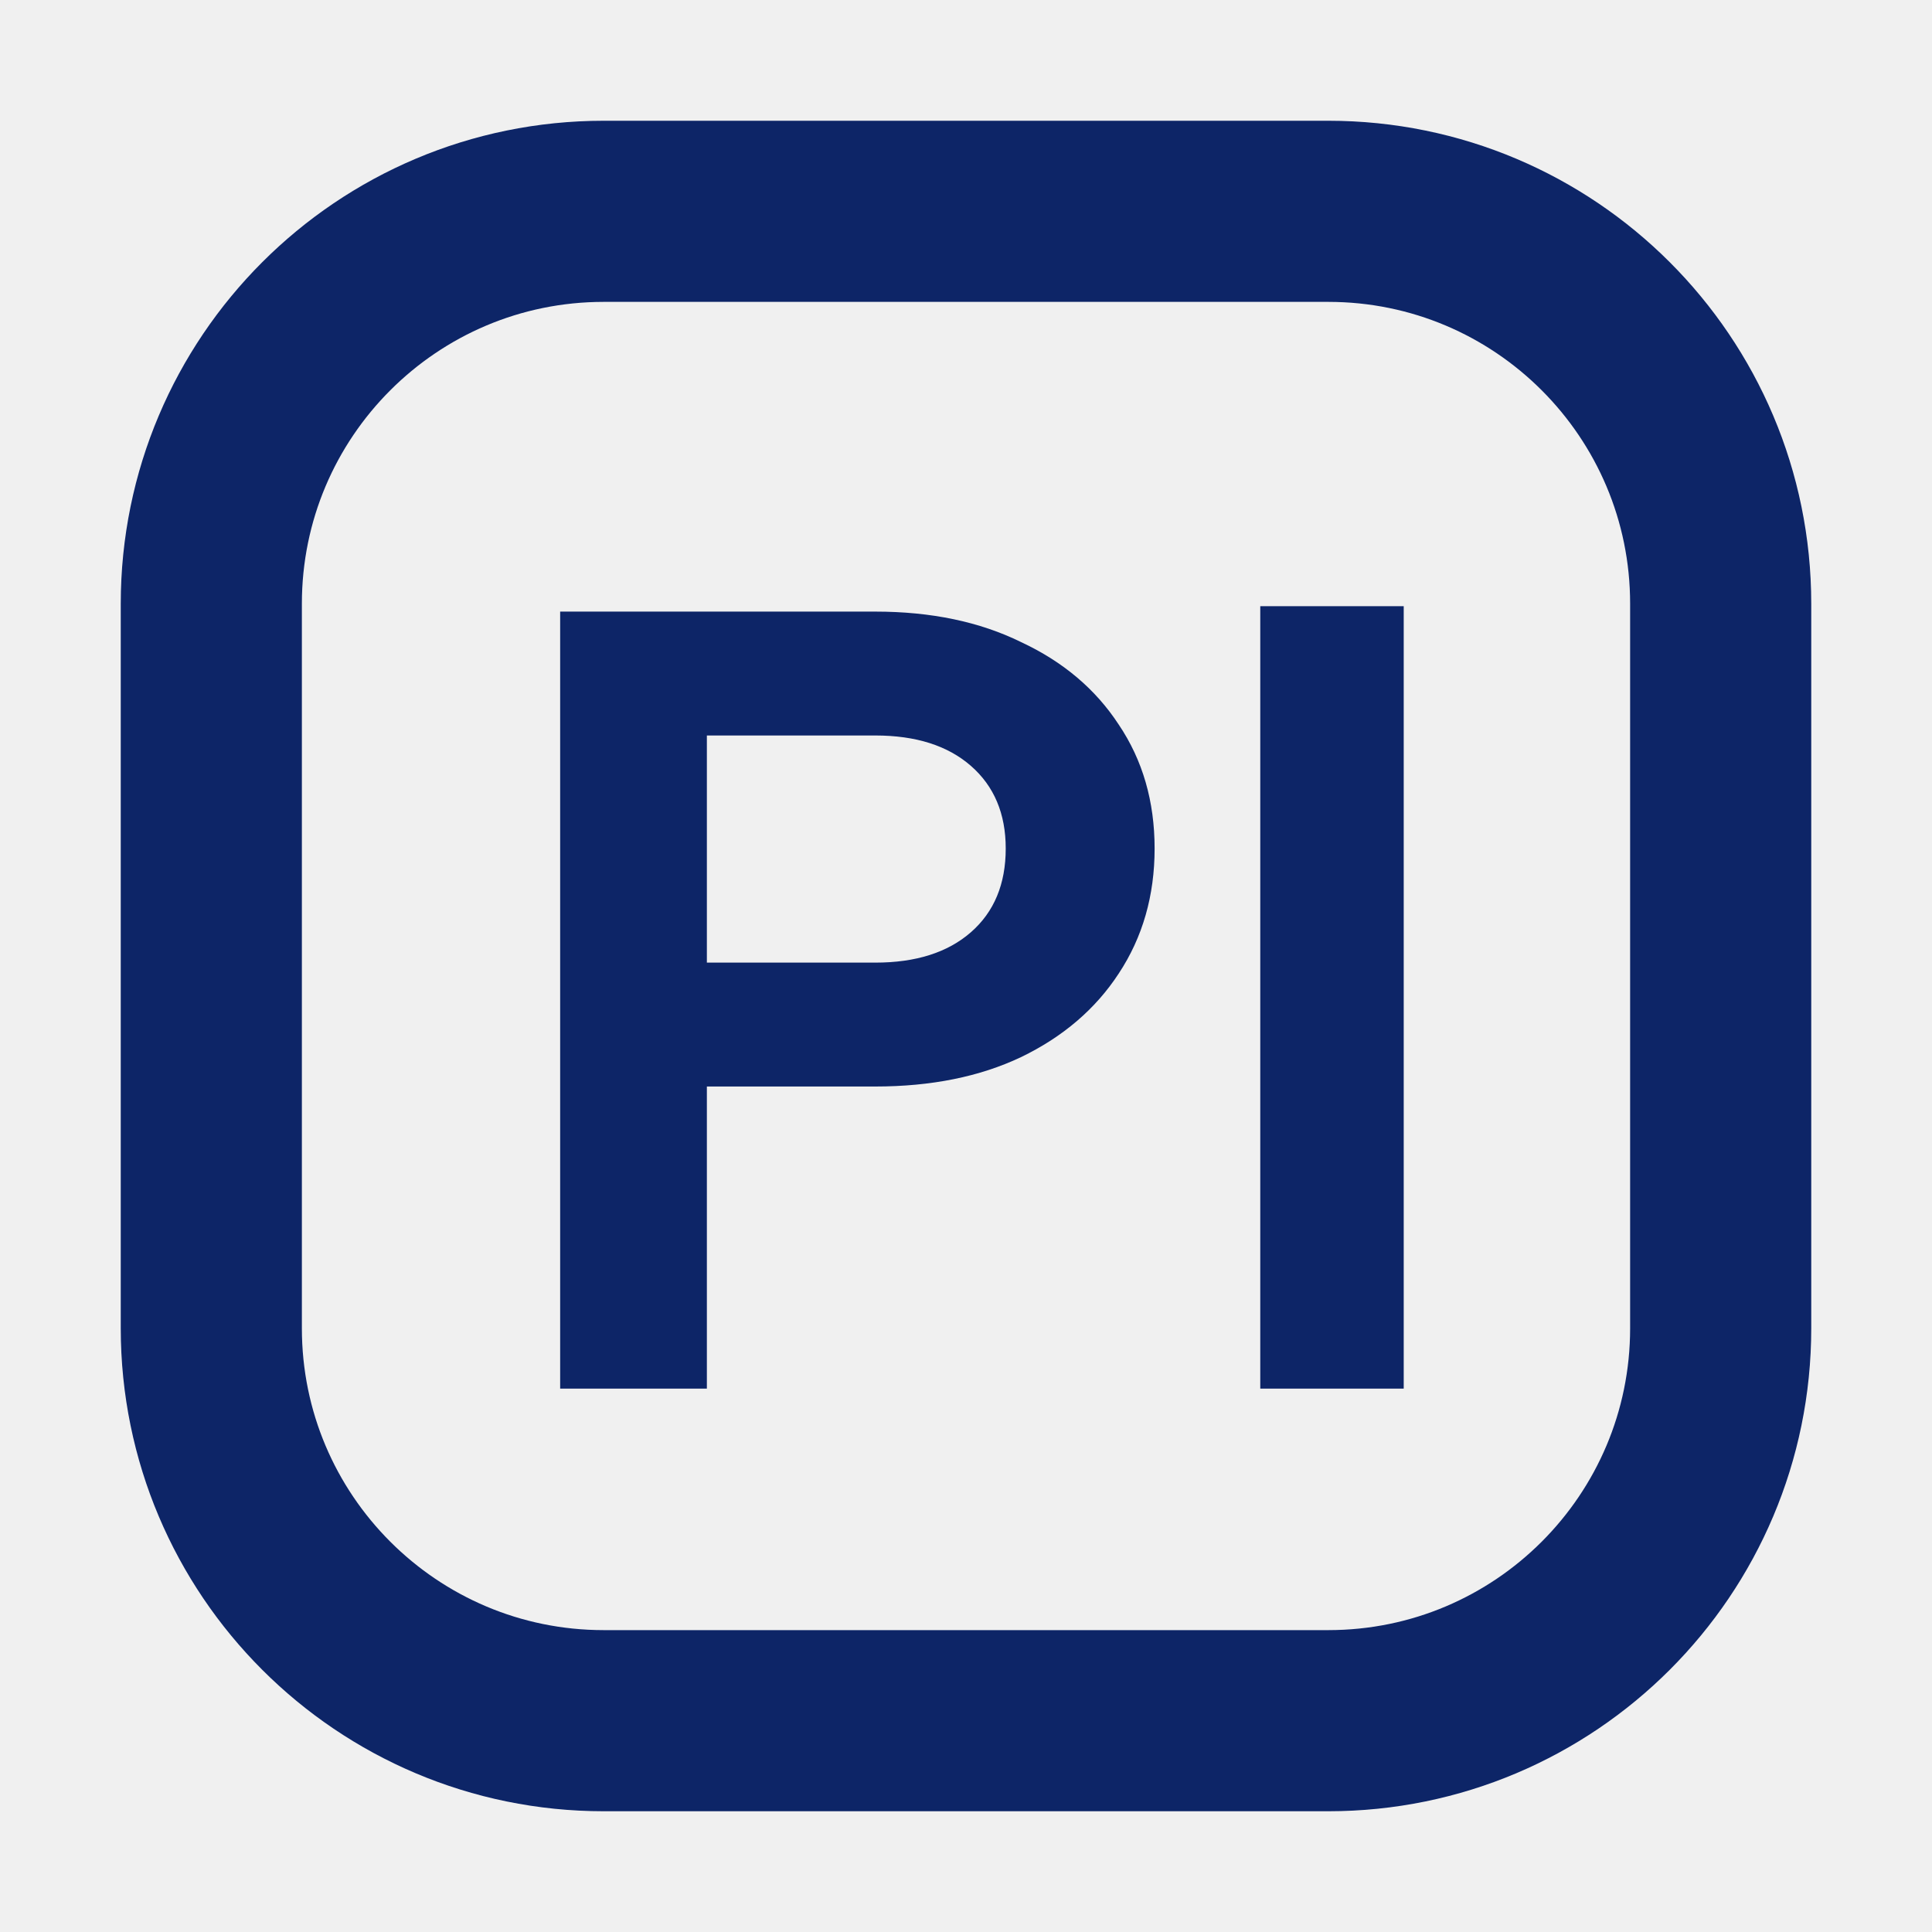
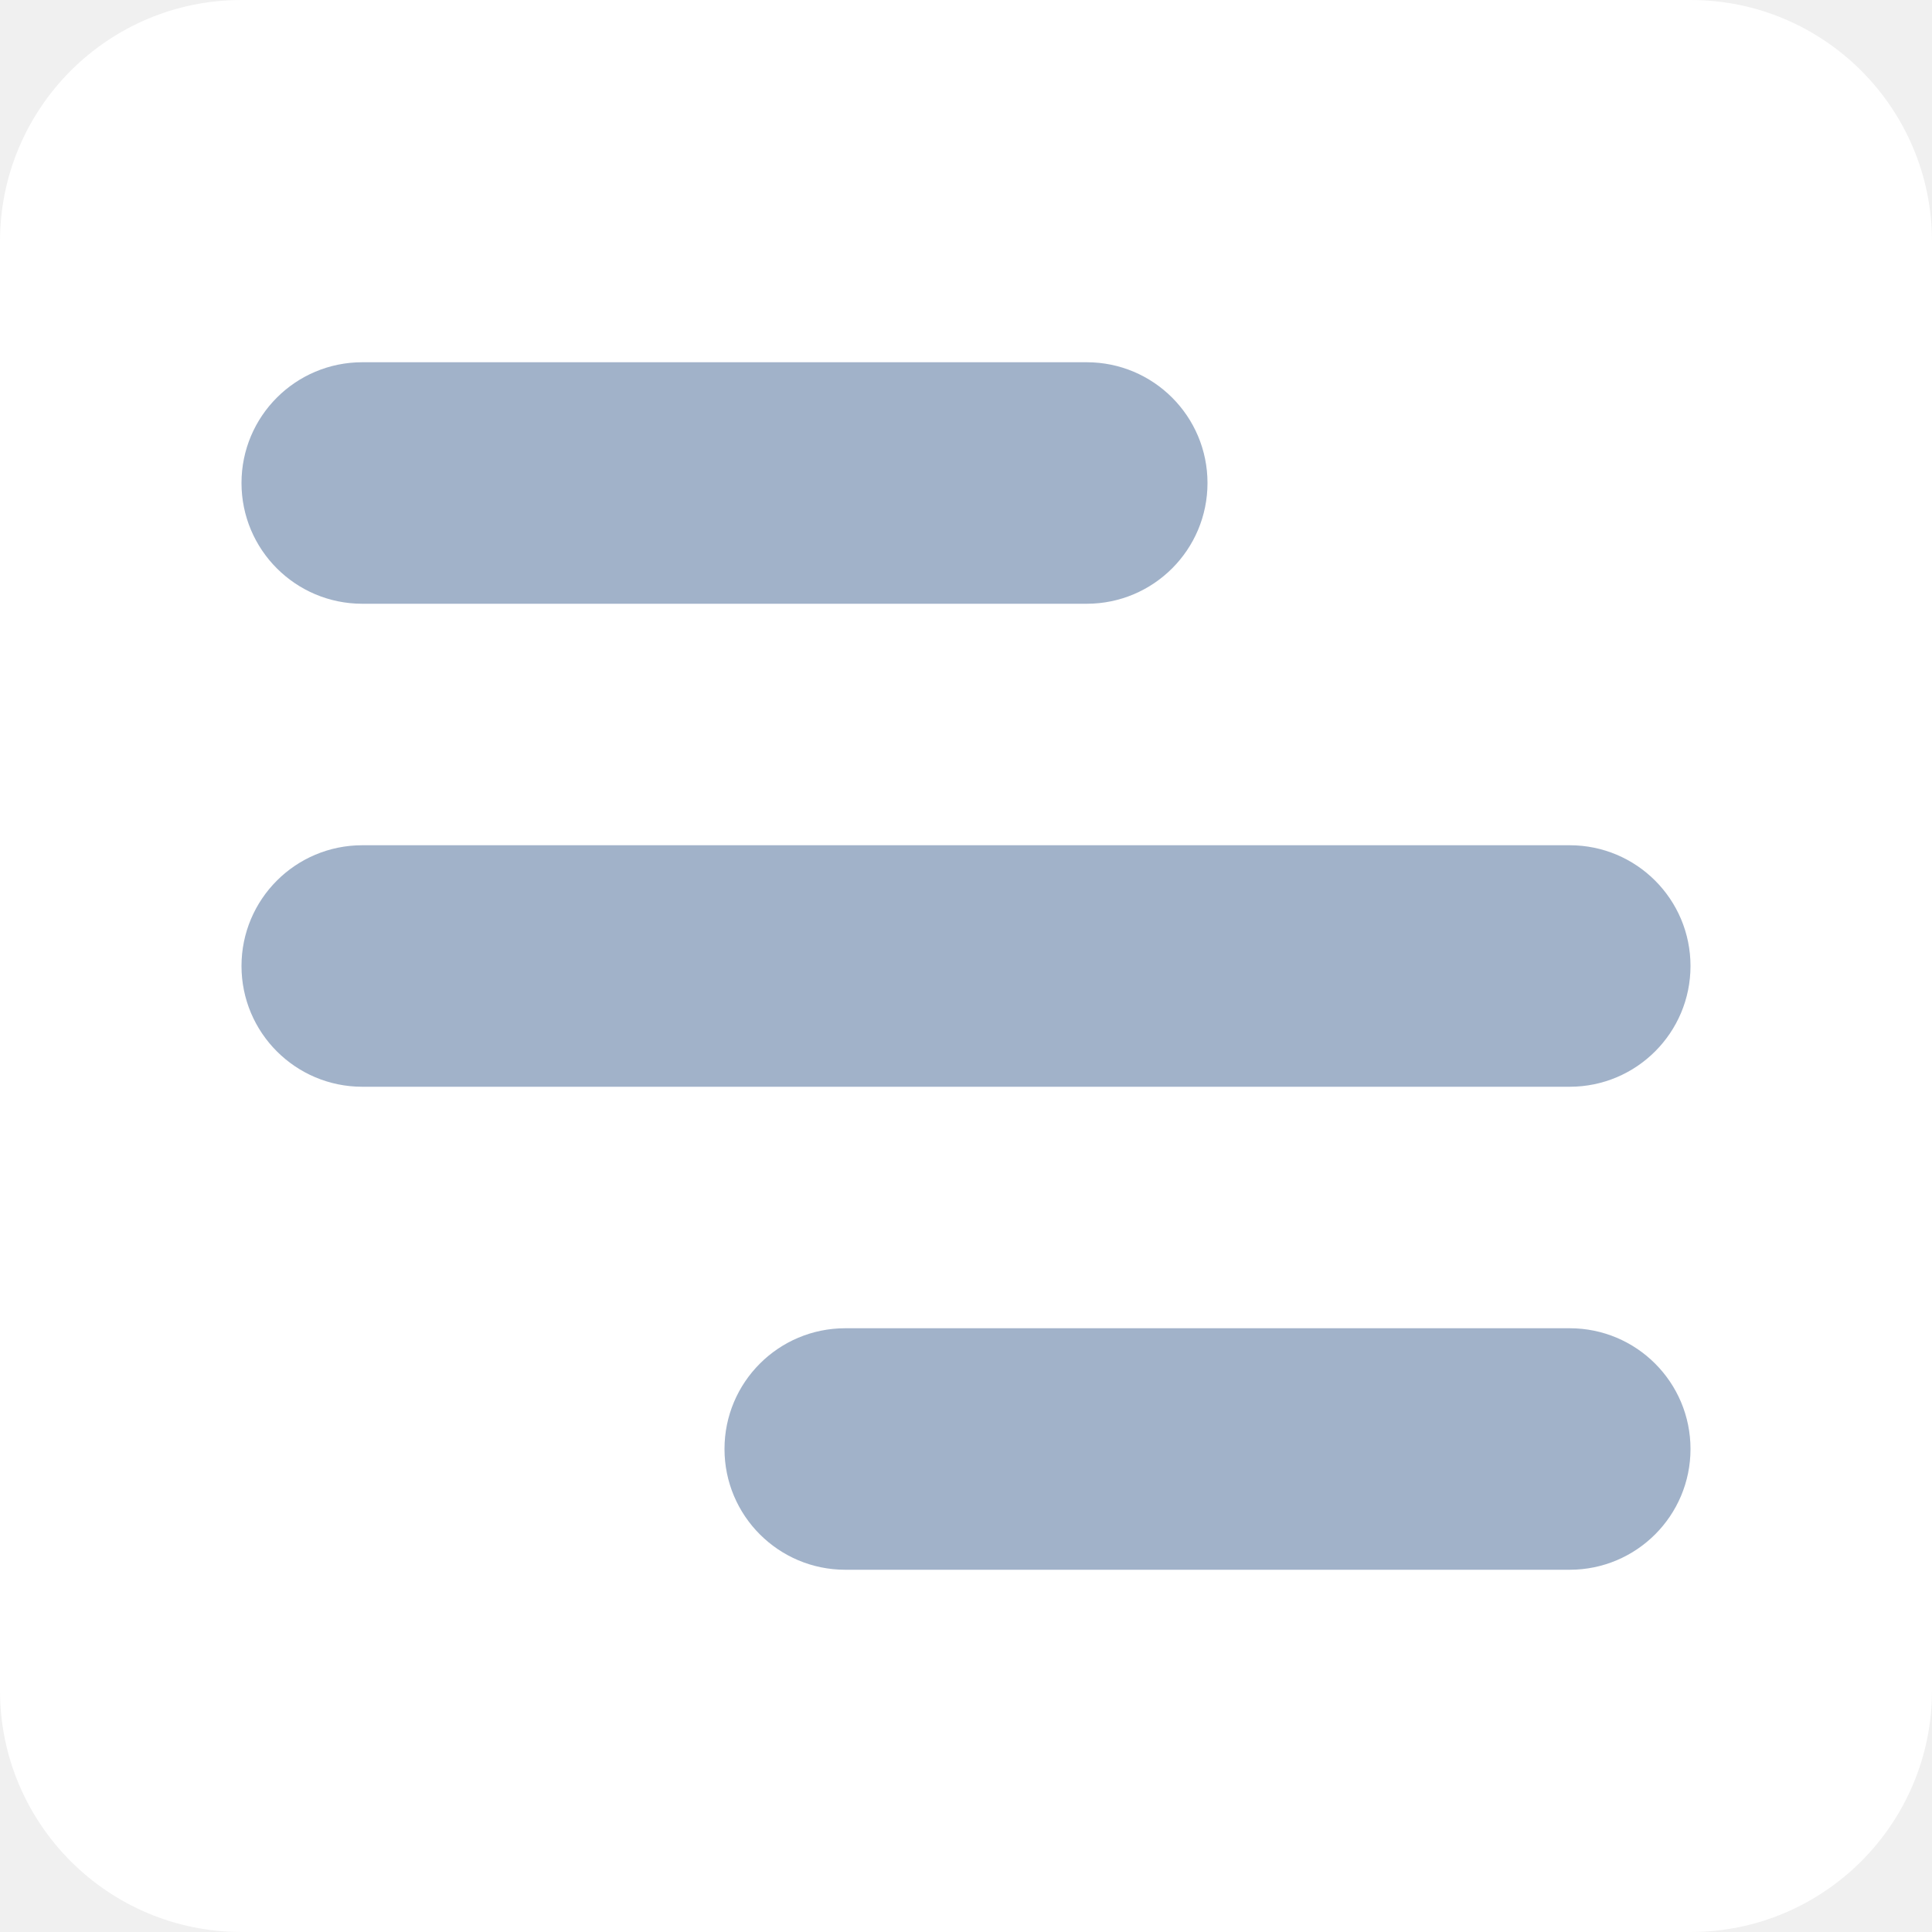
<svg xmlns="http://www.w3.org/2000/svg" width="32" height="32" viewBox="0 0 32 32" fill="none">
-   <rect x="3.5" y="3.5" width="25" height="25" rx="6.5" stroke="#0D2567" stroke-width="3" />
-   <path d="M11.708 23H9.278V10.13H14.498C15.422 10.13 16.226 10.298 16.91 10.634C17.606 10.958 18.146 11.414 18.53 12.002C18.926 12.59 19.124 13.274 19.124 14.054C19.124 14.834 18.926 15.524 18.53 16.124C18.146 16.712 17.606 17.174 16.91 17.51C16.226 17.834 15.422 17.996 14.498 17.996H11.528V15.944H14.498C15.17 15.944 15.698 15.776 16.082 15.44C16.466 15.104 16.658 14.642 16.658 14.054C16.658 13.478 16.466 13.022 16.082 12.686C15.698 12.35 15.17 12.182 14.498 12.182H11.708V23ZM23.25 23H20.874V10.04H23.25V23Z" fill="#0D2567" />
+   <rect width="32" height="32" rx="4" fill="white" />
+   <rect x="4" y="6" width="16" height="4" rx="2" fill="#A1B2C9" />
+   <rect x="4" y="14" width="24" height="4" rx="2" fill="#A1B2C9" />
+   <rect x="12" y="22" width="16" height="4" rx="2" fill="#A1B2C9" />
</svg>
